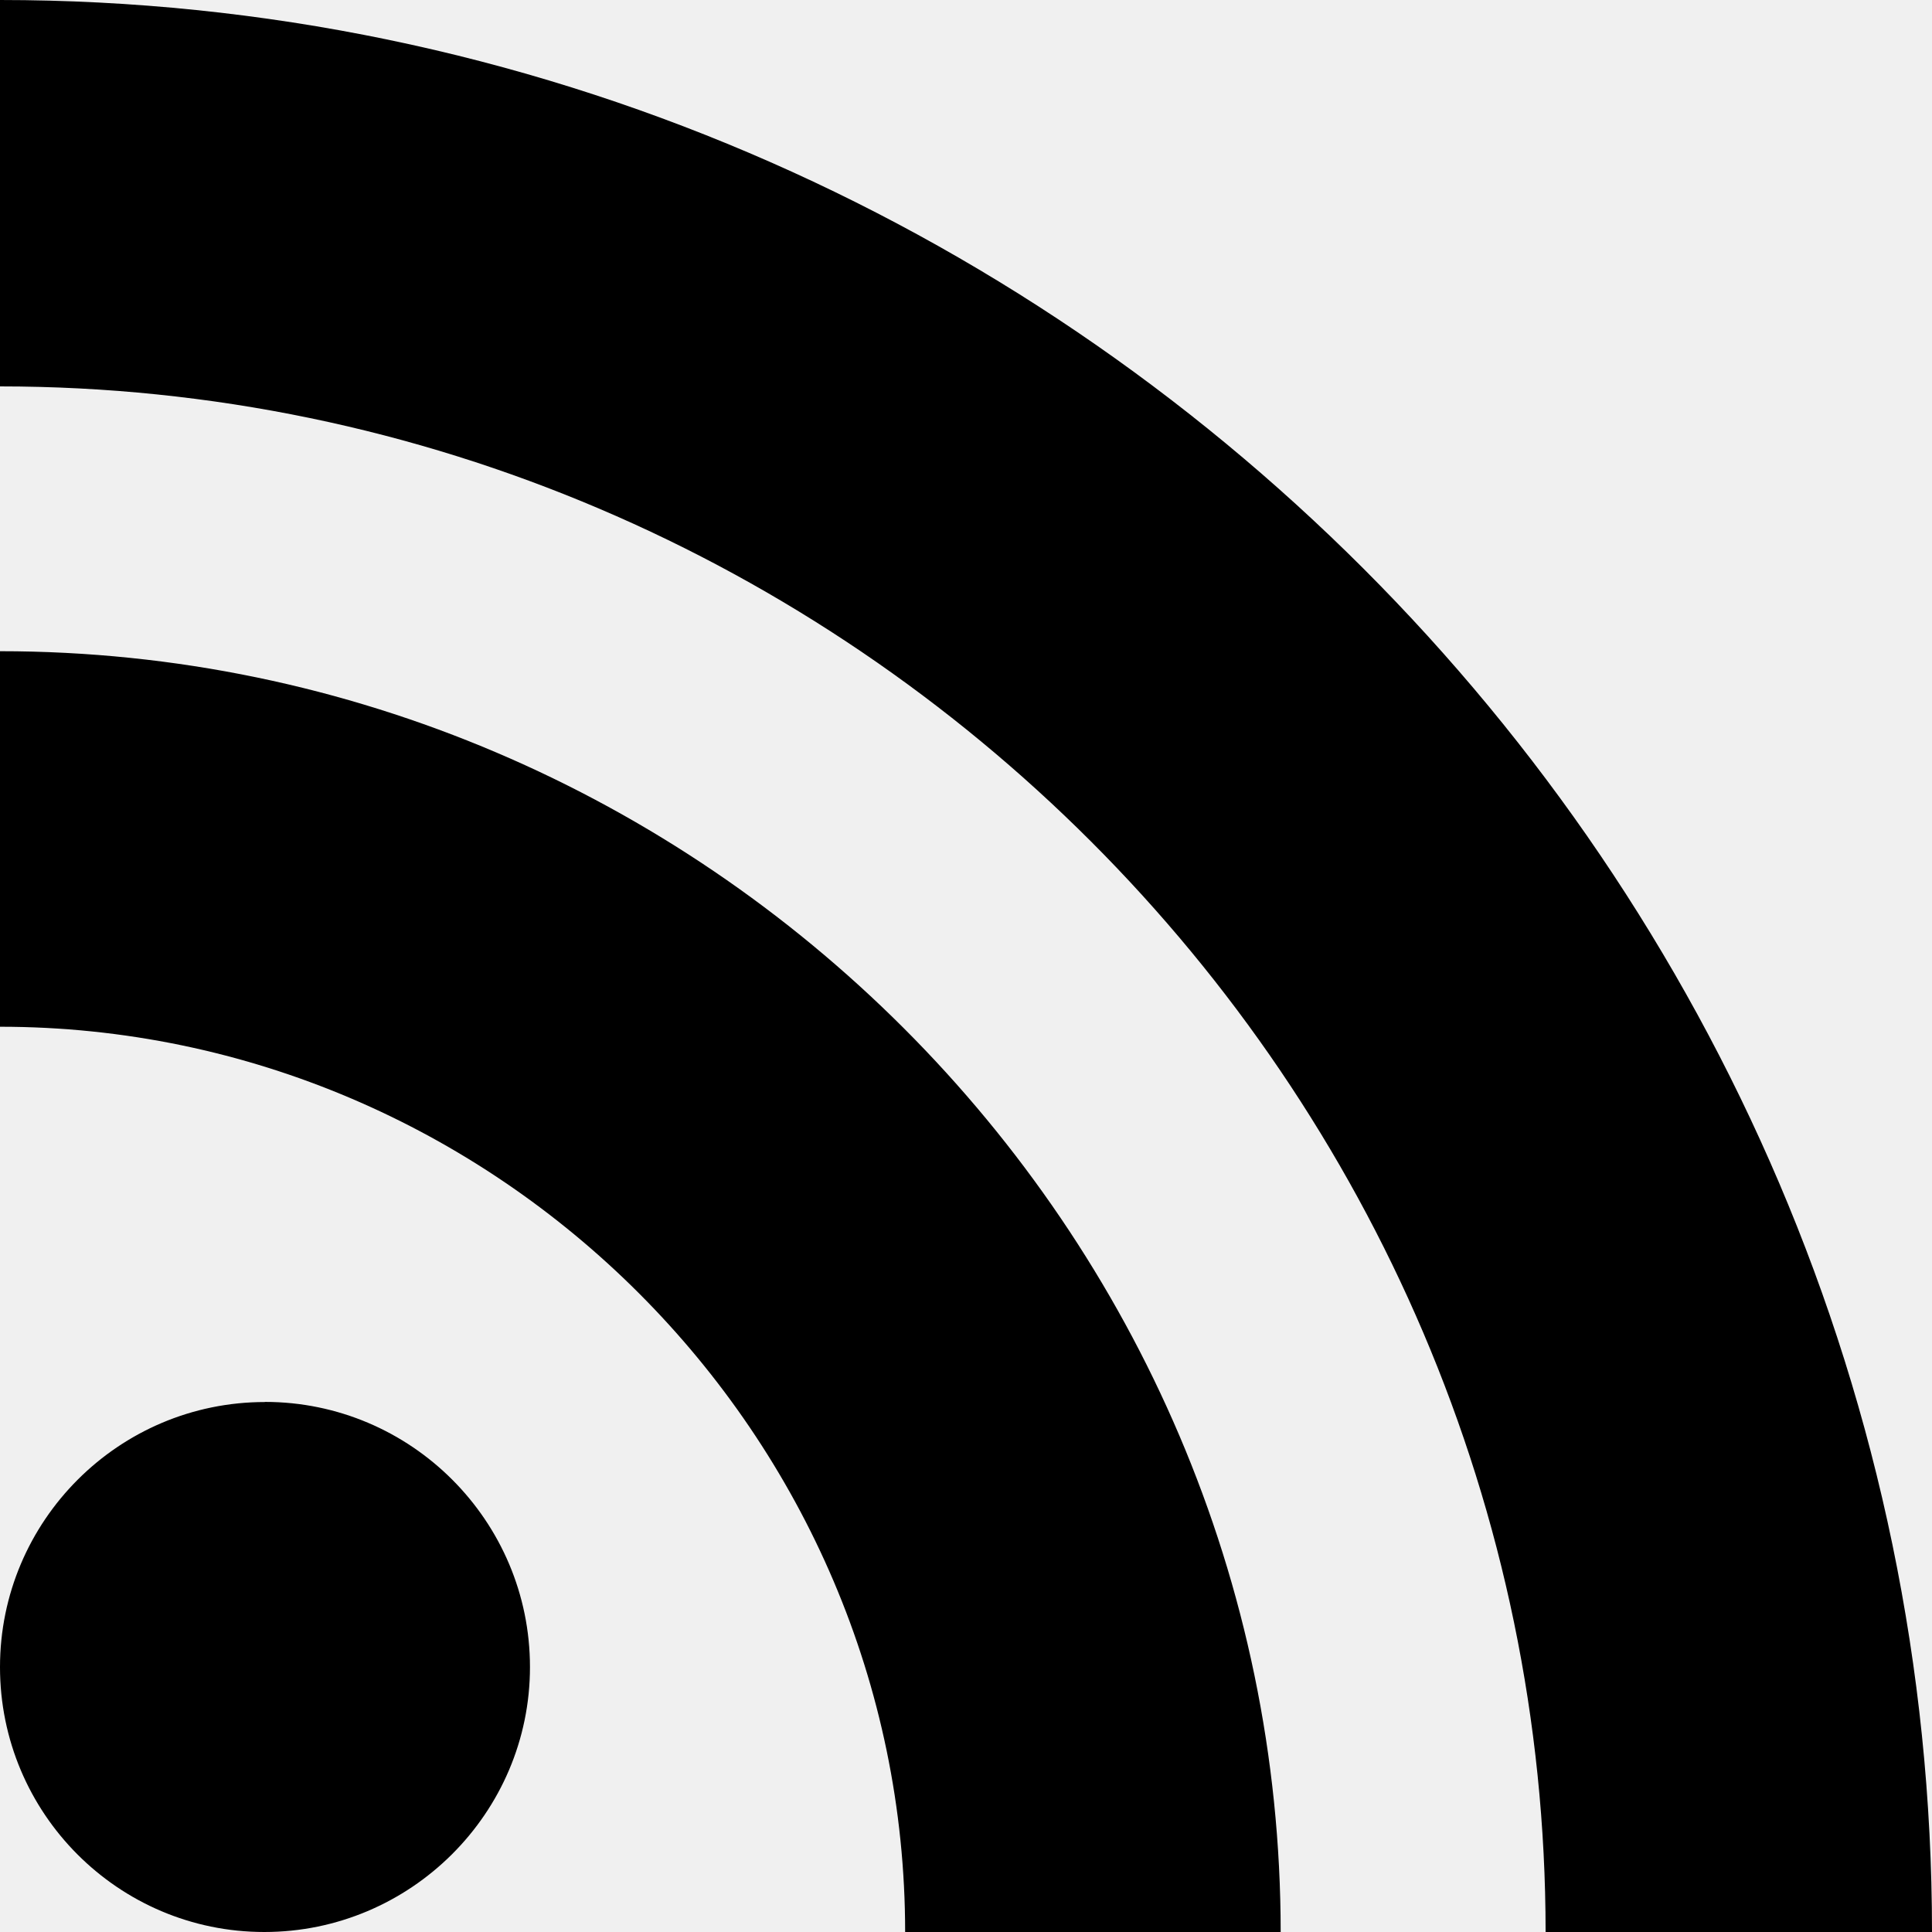
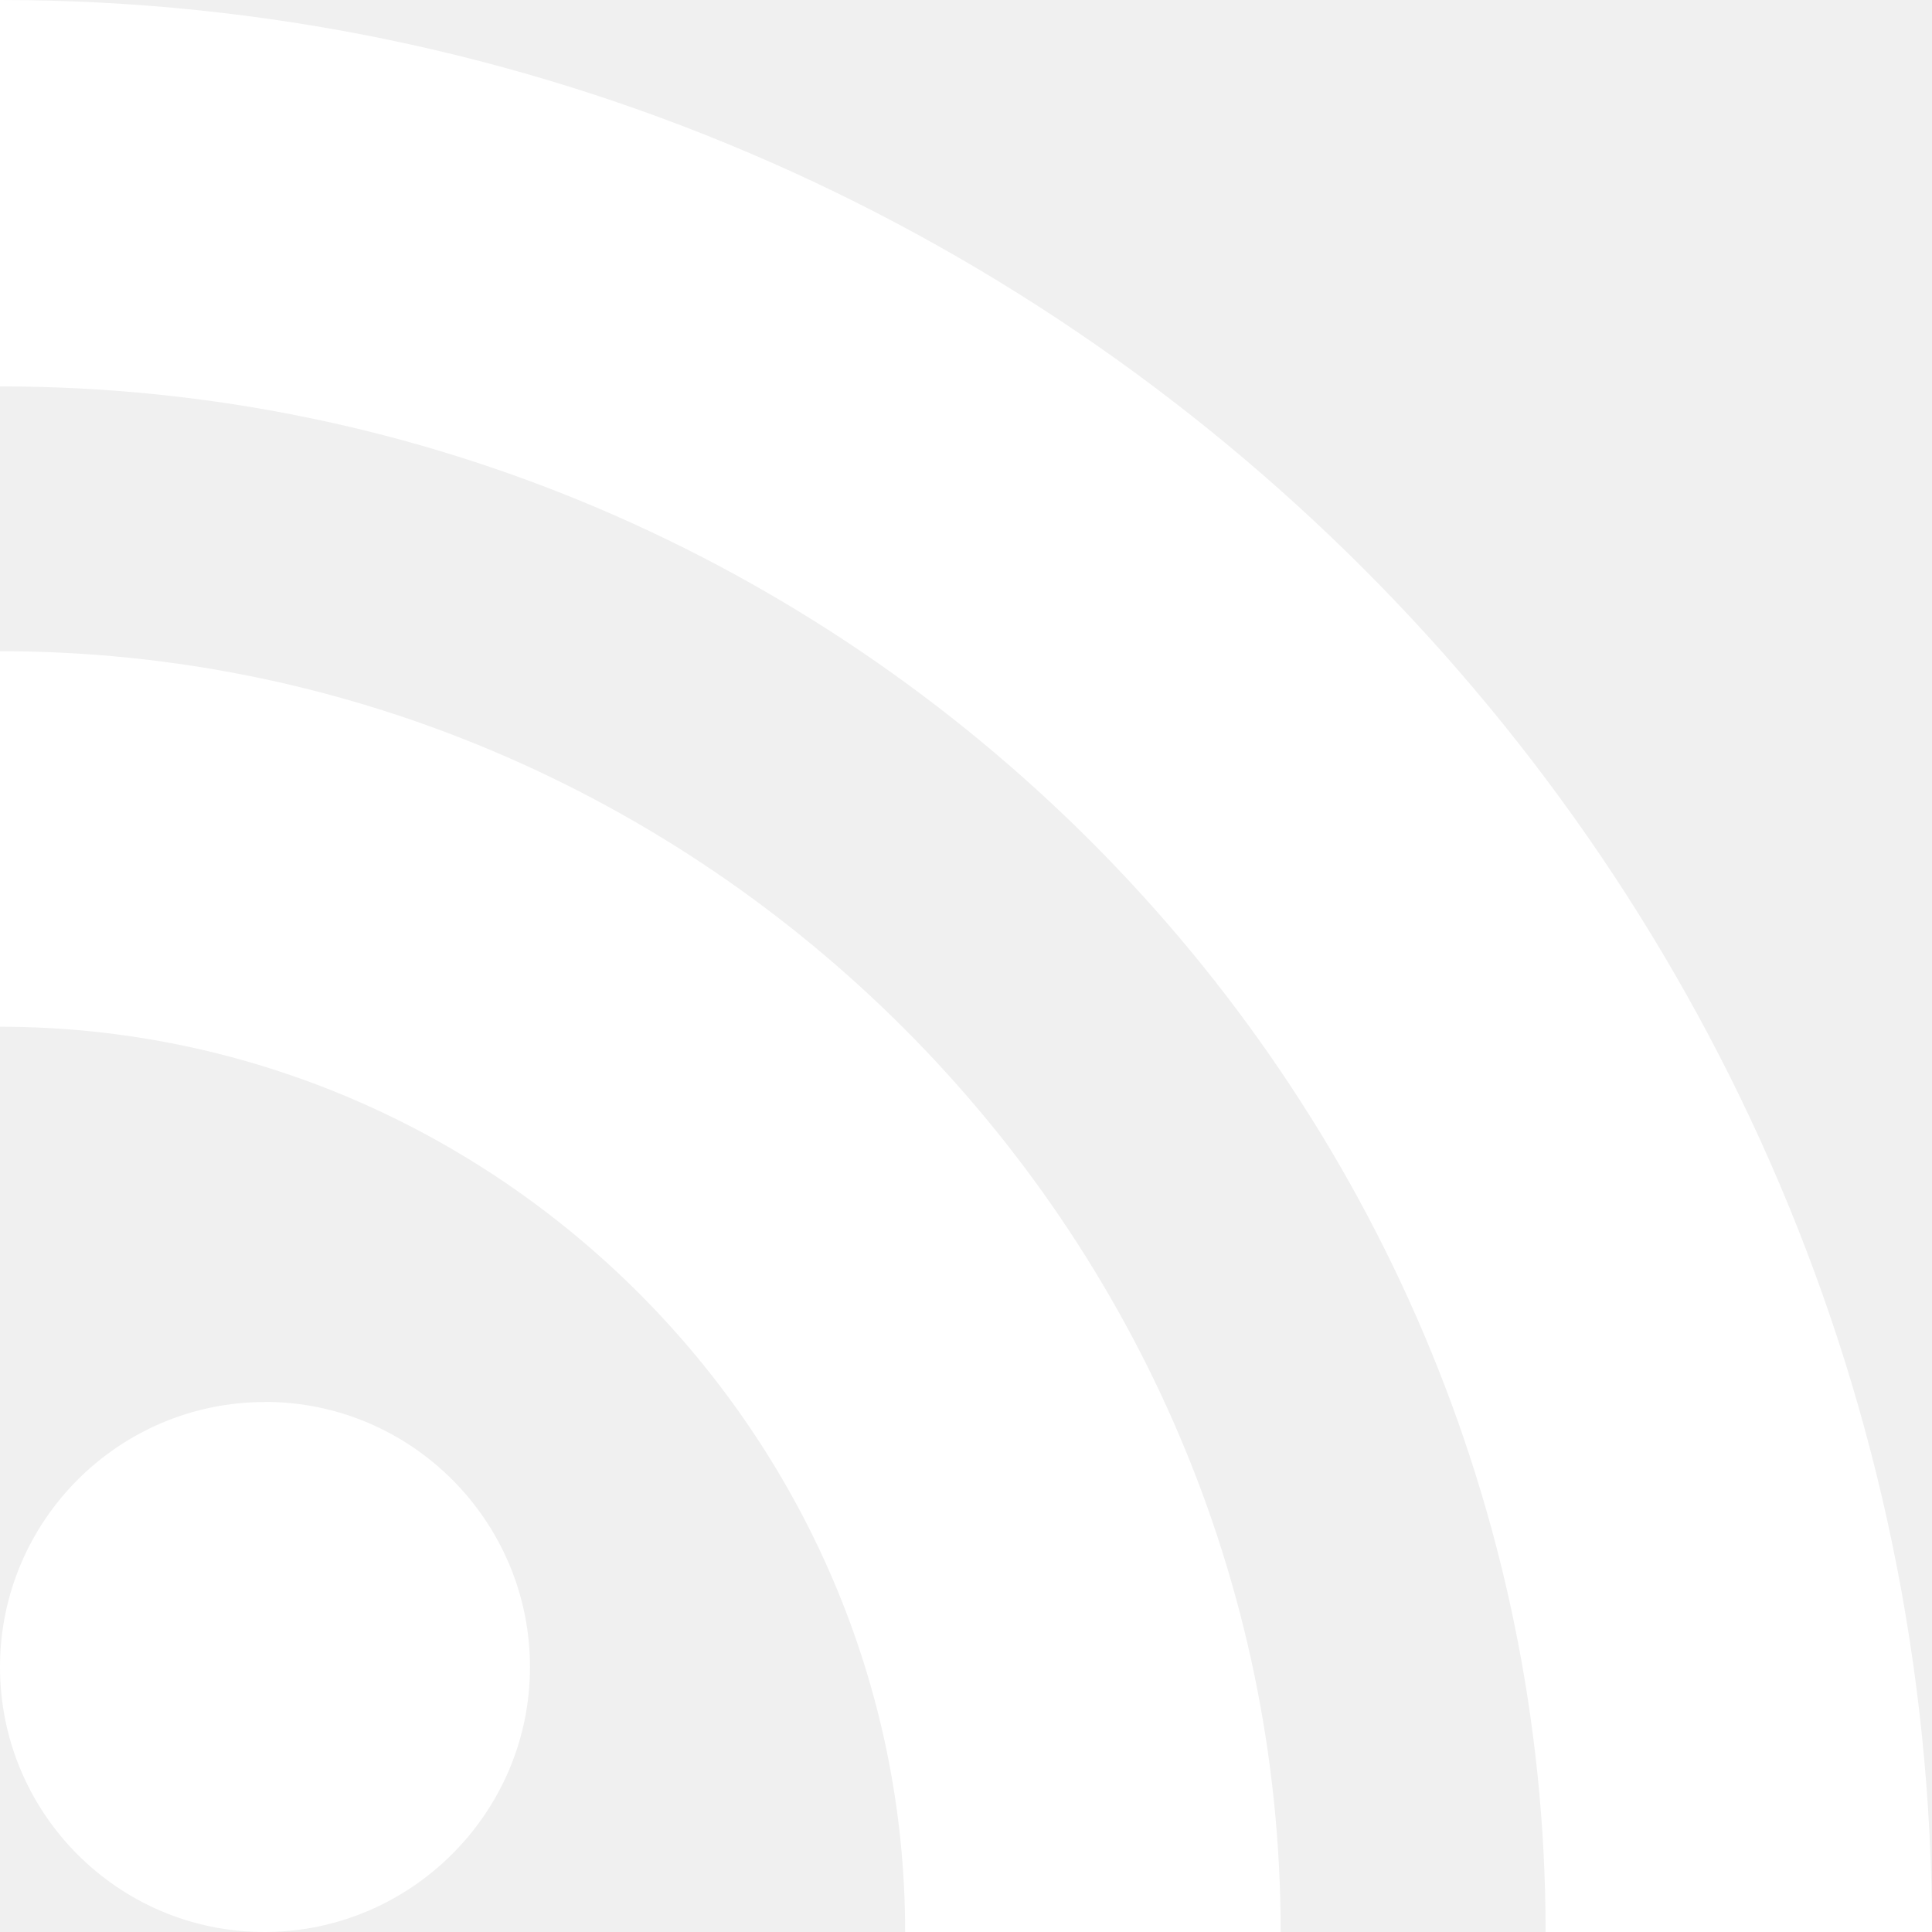
- <svg xmlns="http://www.w3.org/2000/svg" viewBox="0 0 16 16" fill-rule="evenodd" clip-rule="evenodd" stroke-linejoin="round" stroke-miterlimit="1.414">
+ <svg xmlns="http://www.w3.org/2000/svg" viewBox="0 0 16 16" fill-rule="evenodd" fill="#fff" clip-rule="evenodd" stroke-linejoin="round" stroke-miterlimit="1.414">
  <path d="M12.8 16C12.8 8.978 7.022 3.2 0 3.2V0c8.777 0 16 7.223 16 16h-3.2zM2.194 11.61c1.21 0 2.195.985 2.195 2.196 0 1.21-.99 2.194-2.2 2.194C.98 16 0 15.017 0 13.806c0-1.21.983-2.195 2.194-2.195zM10.606 16h-3.11c0-4.113-3.383-7.497-7.496-7.497v-3.11c5.818 0 10.606 4.79 10.606 10.607z" />
</svg>
